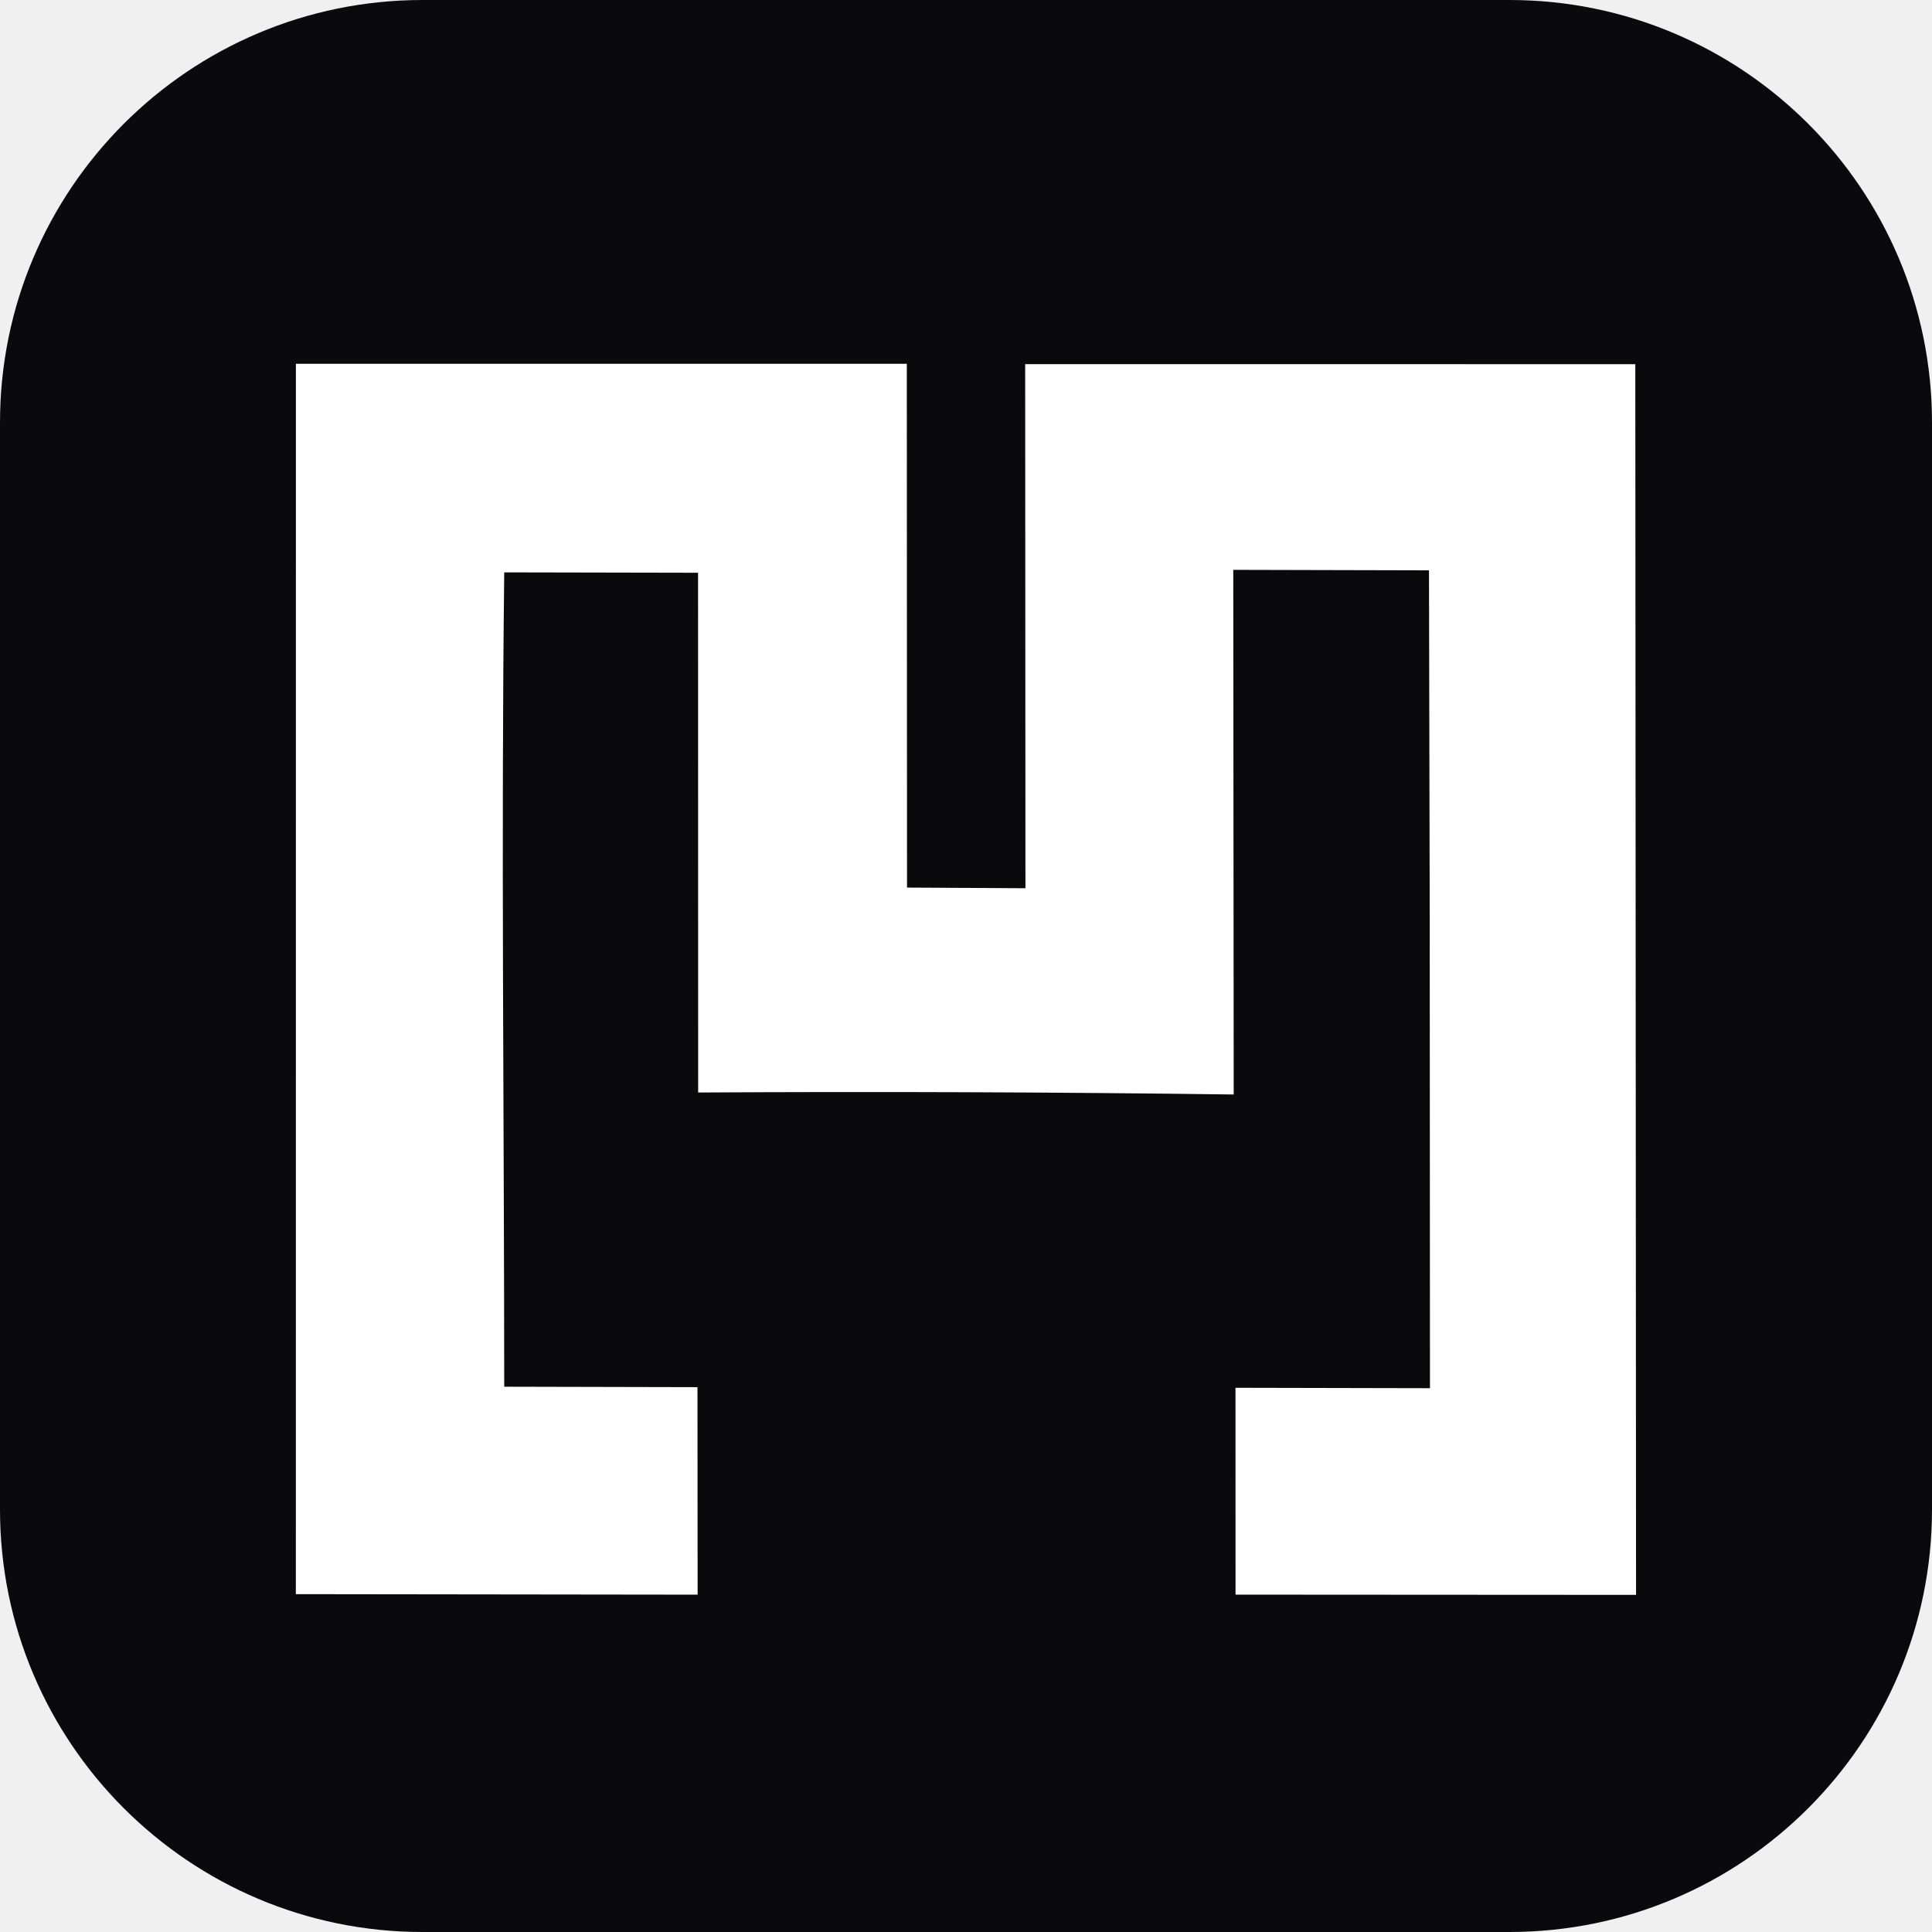
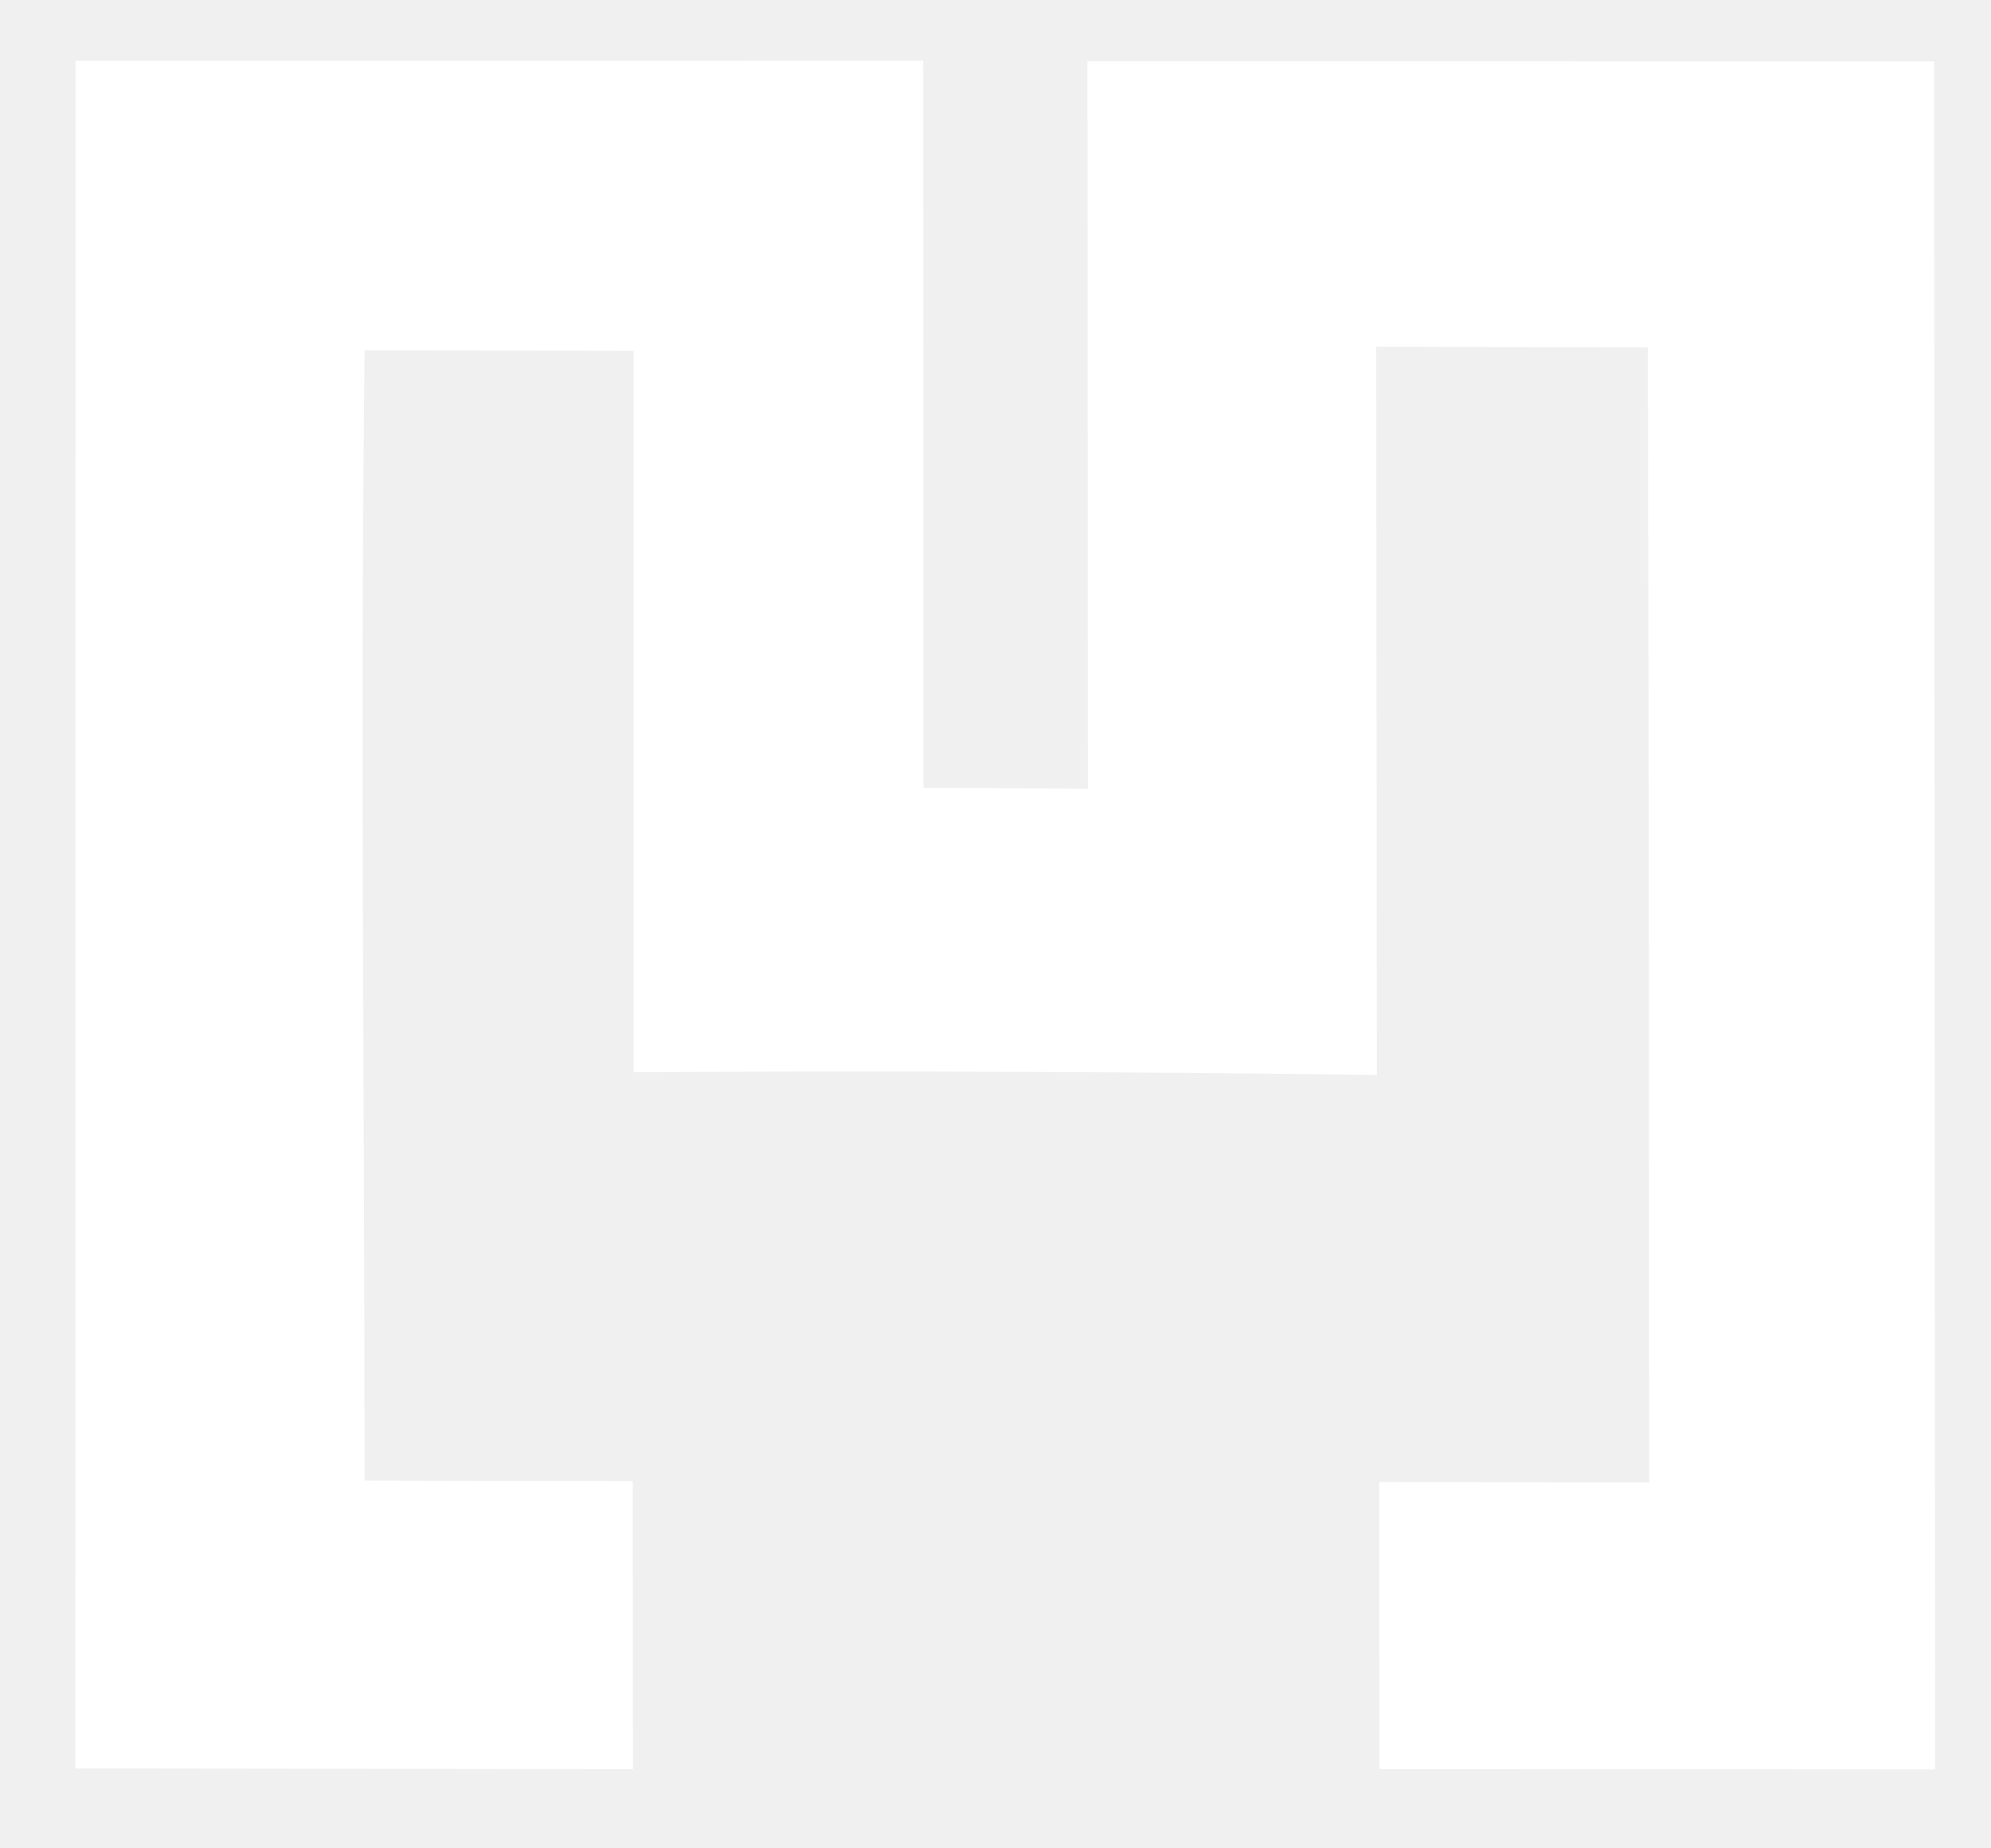
- <svg xmlns="http://www.w3.org/2000/svg" viewBox="0 0 64 64" fill="none">
-   <rect width="64" height="64" rx="14" fill="#0A0A0C" />
-   <g transform="translate(8, 10.6) scale(0.098)">
-     <path fill="#FFFFFF" transform="translate(-1255 -1829)" d="M1273.39 1843.81L1479.89 1843.8L1479.96 2020.86L1519.99 2021.08L1519.9 1843.92L1726.14 1843.94L1726.39 2259.94L1591.01 2259.86L1590.99 2189.94L1656.73 2190.08L1656.65 2030.85L1656.4 1913.62L1590.24 1913.46L1590.39 2090.8C1530.05 2090 1469.71 2089.78 1409.36 2090.13L1409.33 1914.44L1343.81 1914.31C1342.74 2003.67 1343.78 2099.69 1343.81 2189.58L1409.13 2189.73L1409.18 2259.87L1273.37 2259.7L1273.39 1843.81Z" />
-   </g>
+ <svg xmlns="http://www.w3.org/2000/svg" viewBox="1255 225 485 450" fill="none">
+   <path fill="#FFFFFF" transform="translate(0 -1604)" d="M1273.39 1843.81L1479.89 1843.8L1479.96 2020.86L1519.99 2021.08L1519.9 1843.92L1726.14 1843.94L1726.39 2259.94L1591.01 2259.86L1590.99 2189.94L1656.73 2190.08L1656.65 2030.85L1656.4 1913.62L1590.24 1913.46L1590.39 2090.8C1530.05 2090 1469.71 2089.78 1409.36 2090.13L1409.33 1914.44L1343.81 1914.31C1342.74 2003.67 1343.78 2099.69 1343.81 2189.58L1409.13 2189.73L1409.18 2259.87L1273.37 2259.7L1273.39 1843.81Z" />
</svg>
